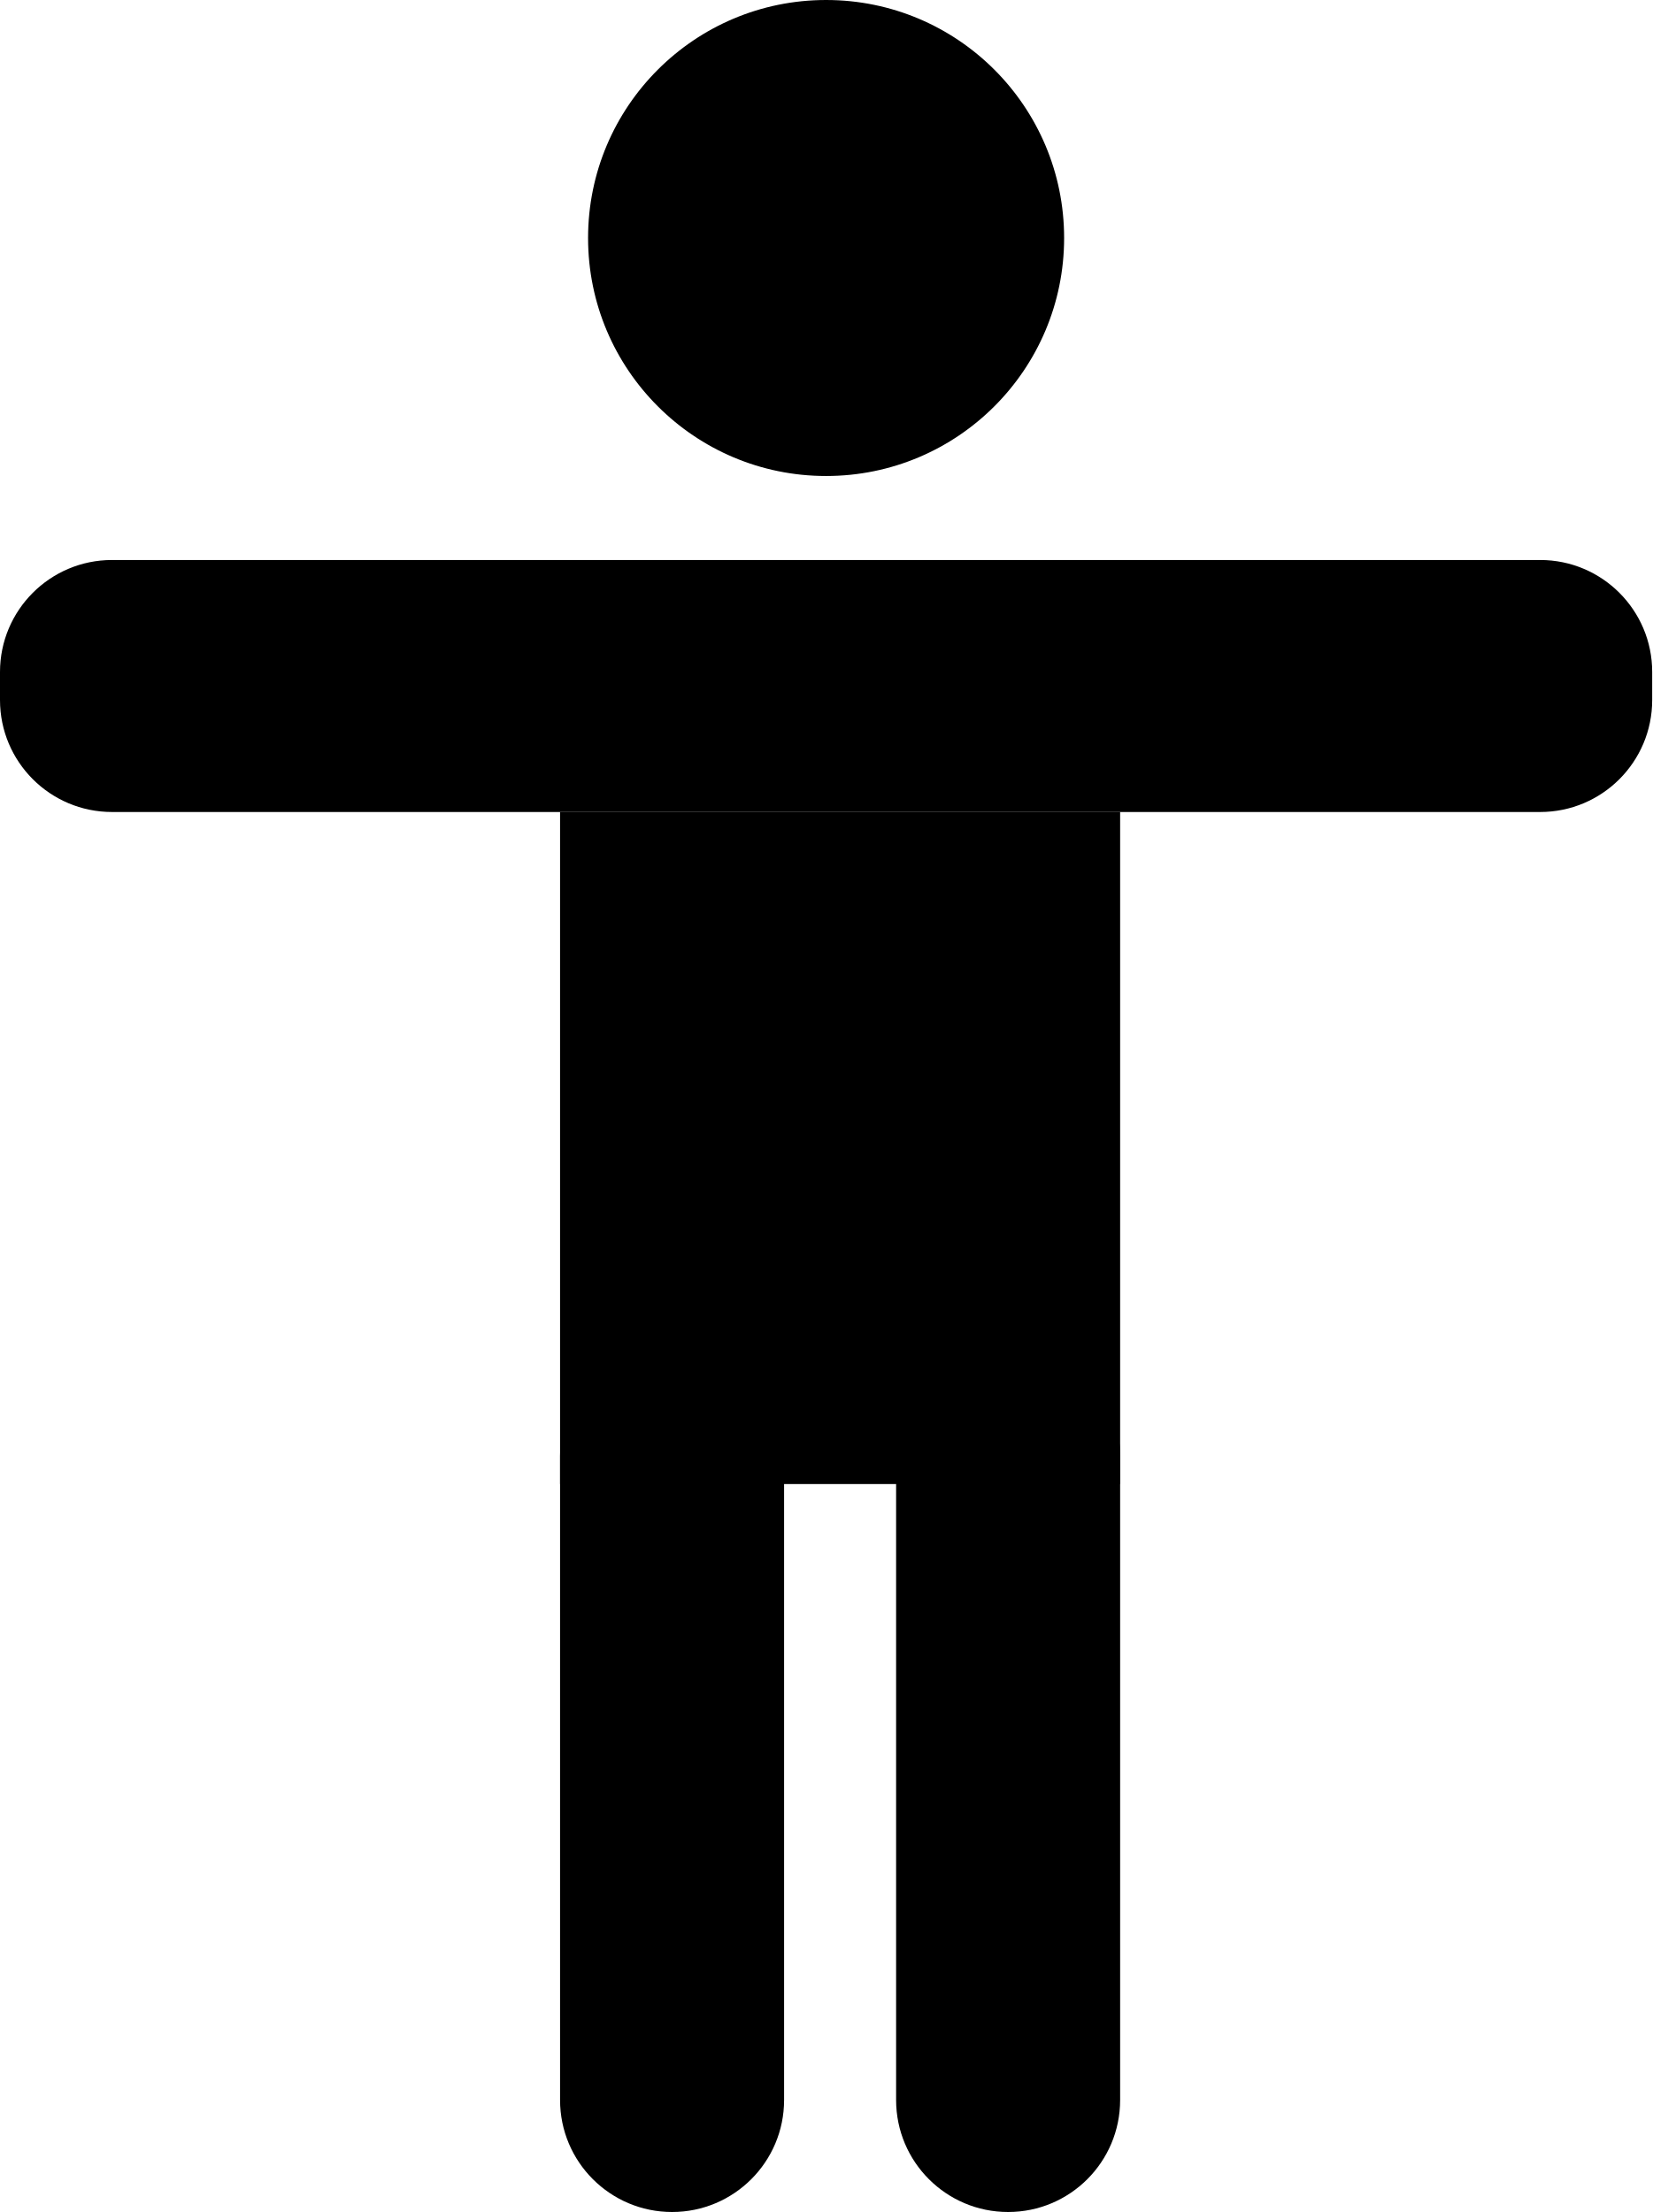
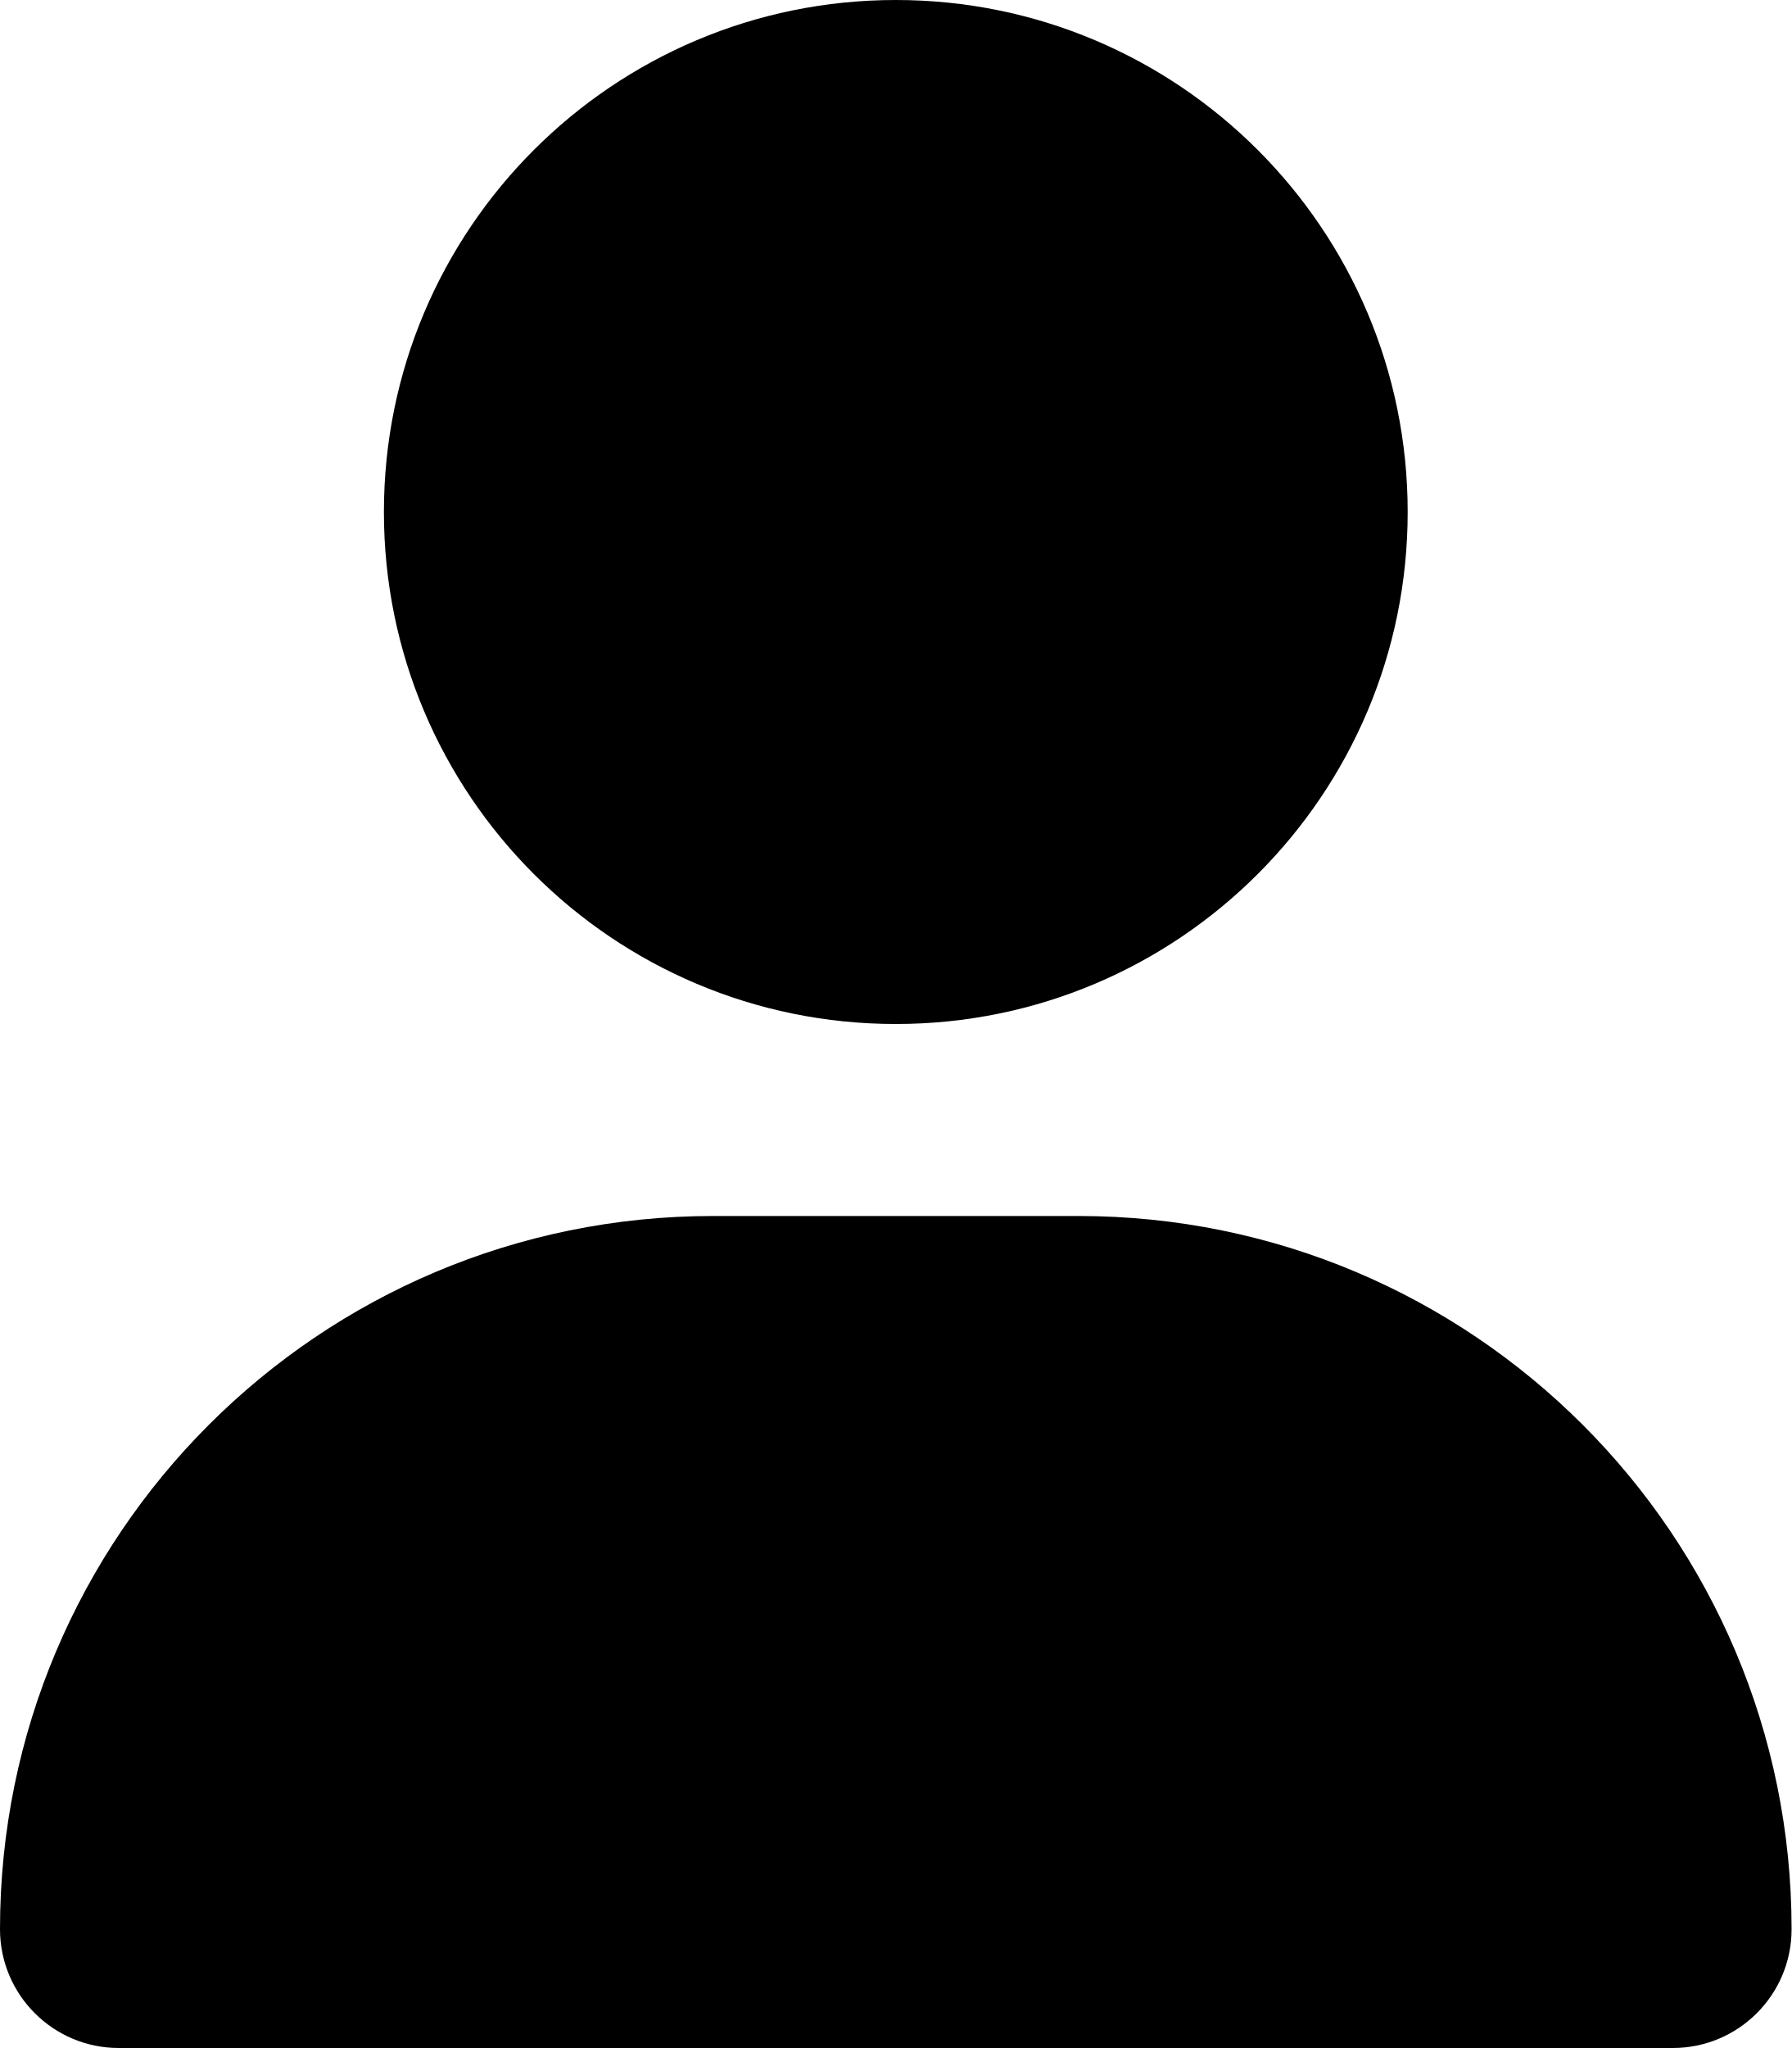
- <svg xmlns="http://www.w3.org/2000/svg" width="59" height="79" viewBox="0 0 59 79" fill="none">
-   <circle cx="29.5" cy="8.5" r="8.5" fill="black" />
-   <rect y="20" width="59" height="9" rx="4" fill="black" />
-   <rect x="20" y="29" width="20" height="24" fill="black" />
-   <rect x="20" y="48" width="8" height="31" rx="4" fill="black" />
-   <rect x="32" y="48" width="8" height="31" rx="4" fill="black" />
+ <svg xmlns="http://www.w3.org/2000/svg" viewBox="0 0 448 512">
+   <path d="M224 256A128 128 0 1 0 224 0a128 128 0 1 0 0 256zm-45.7 48C79.8 304 0 383.8 0 482.3C0 498.7 13.3 512 29.7 512l388.6 0c16.4 0 29.7-13.3 29.7-29.7C448 383.8 368.2 304 269.7 304l-91.4 0z" />
</svg>
